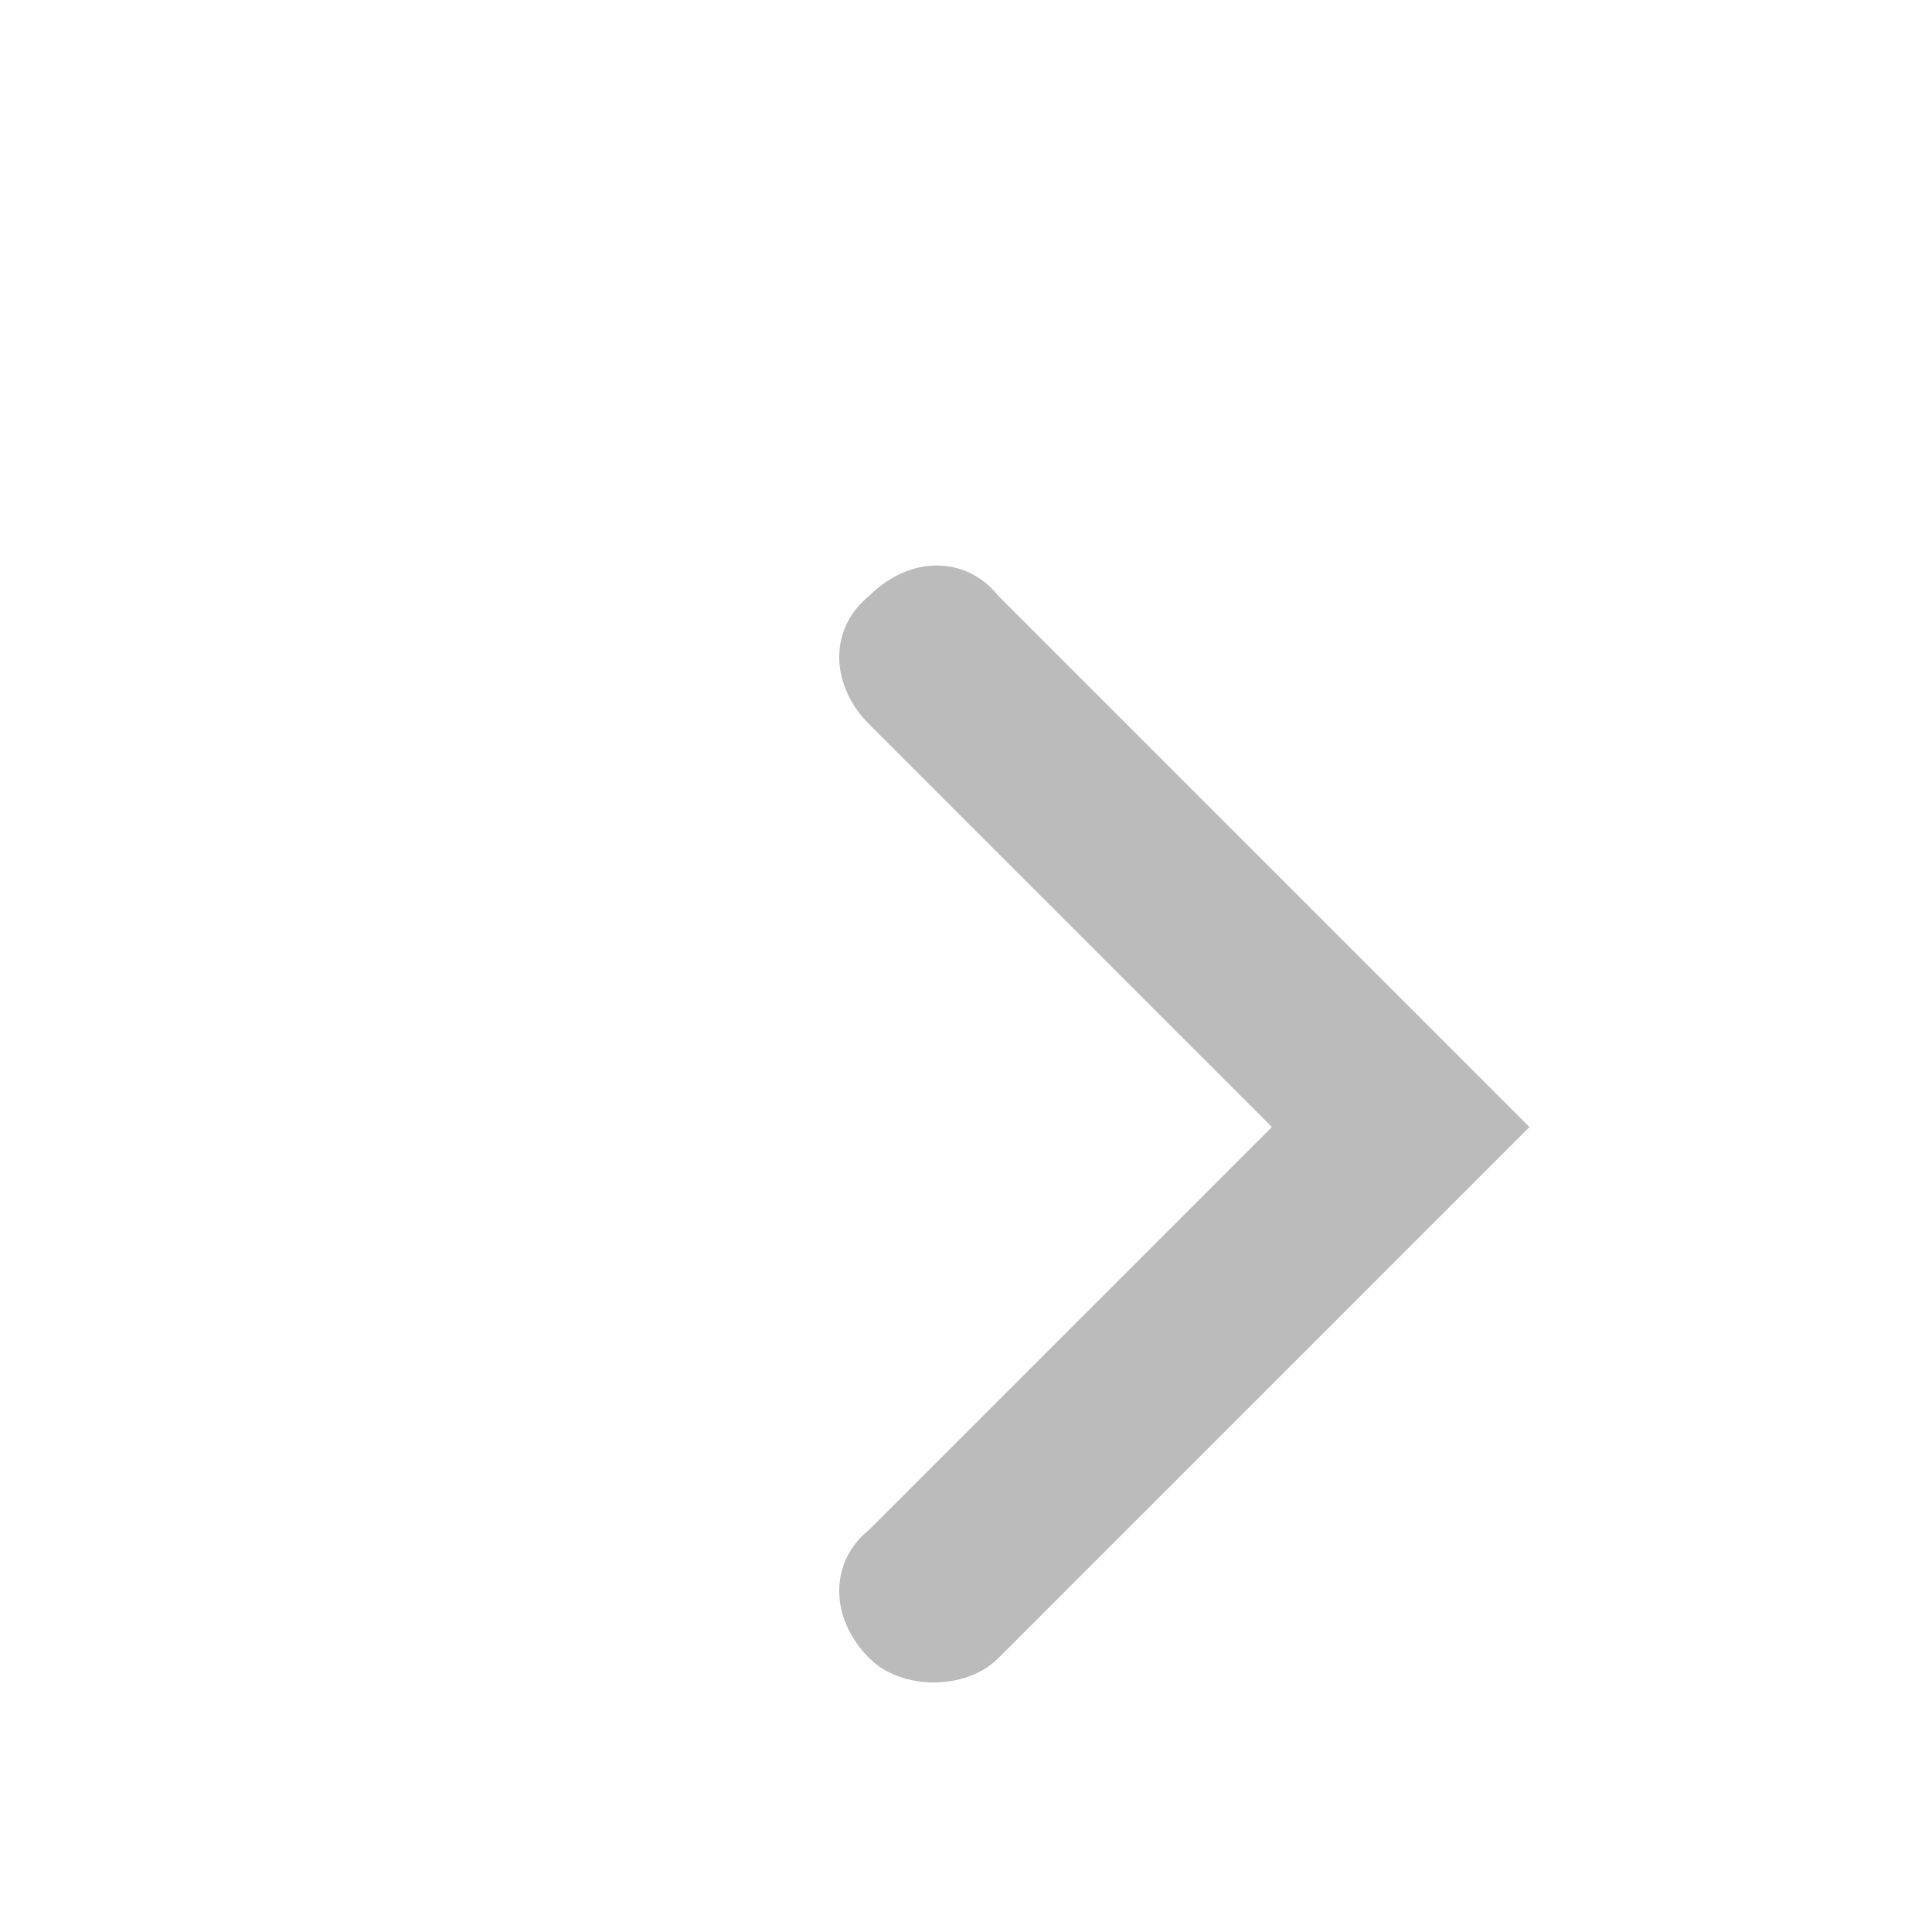
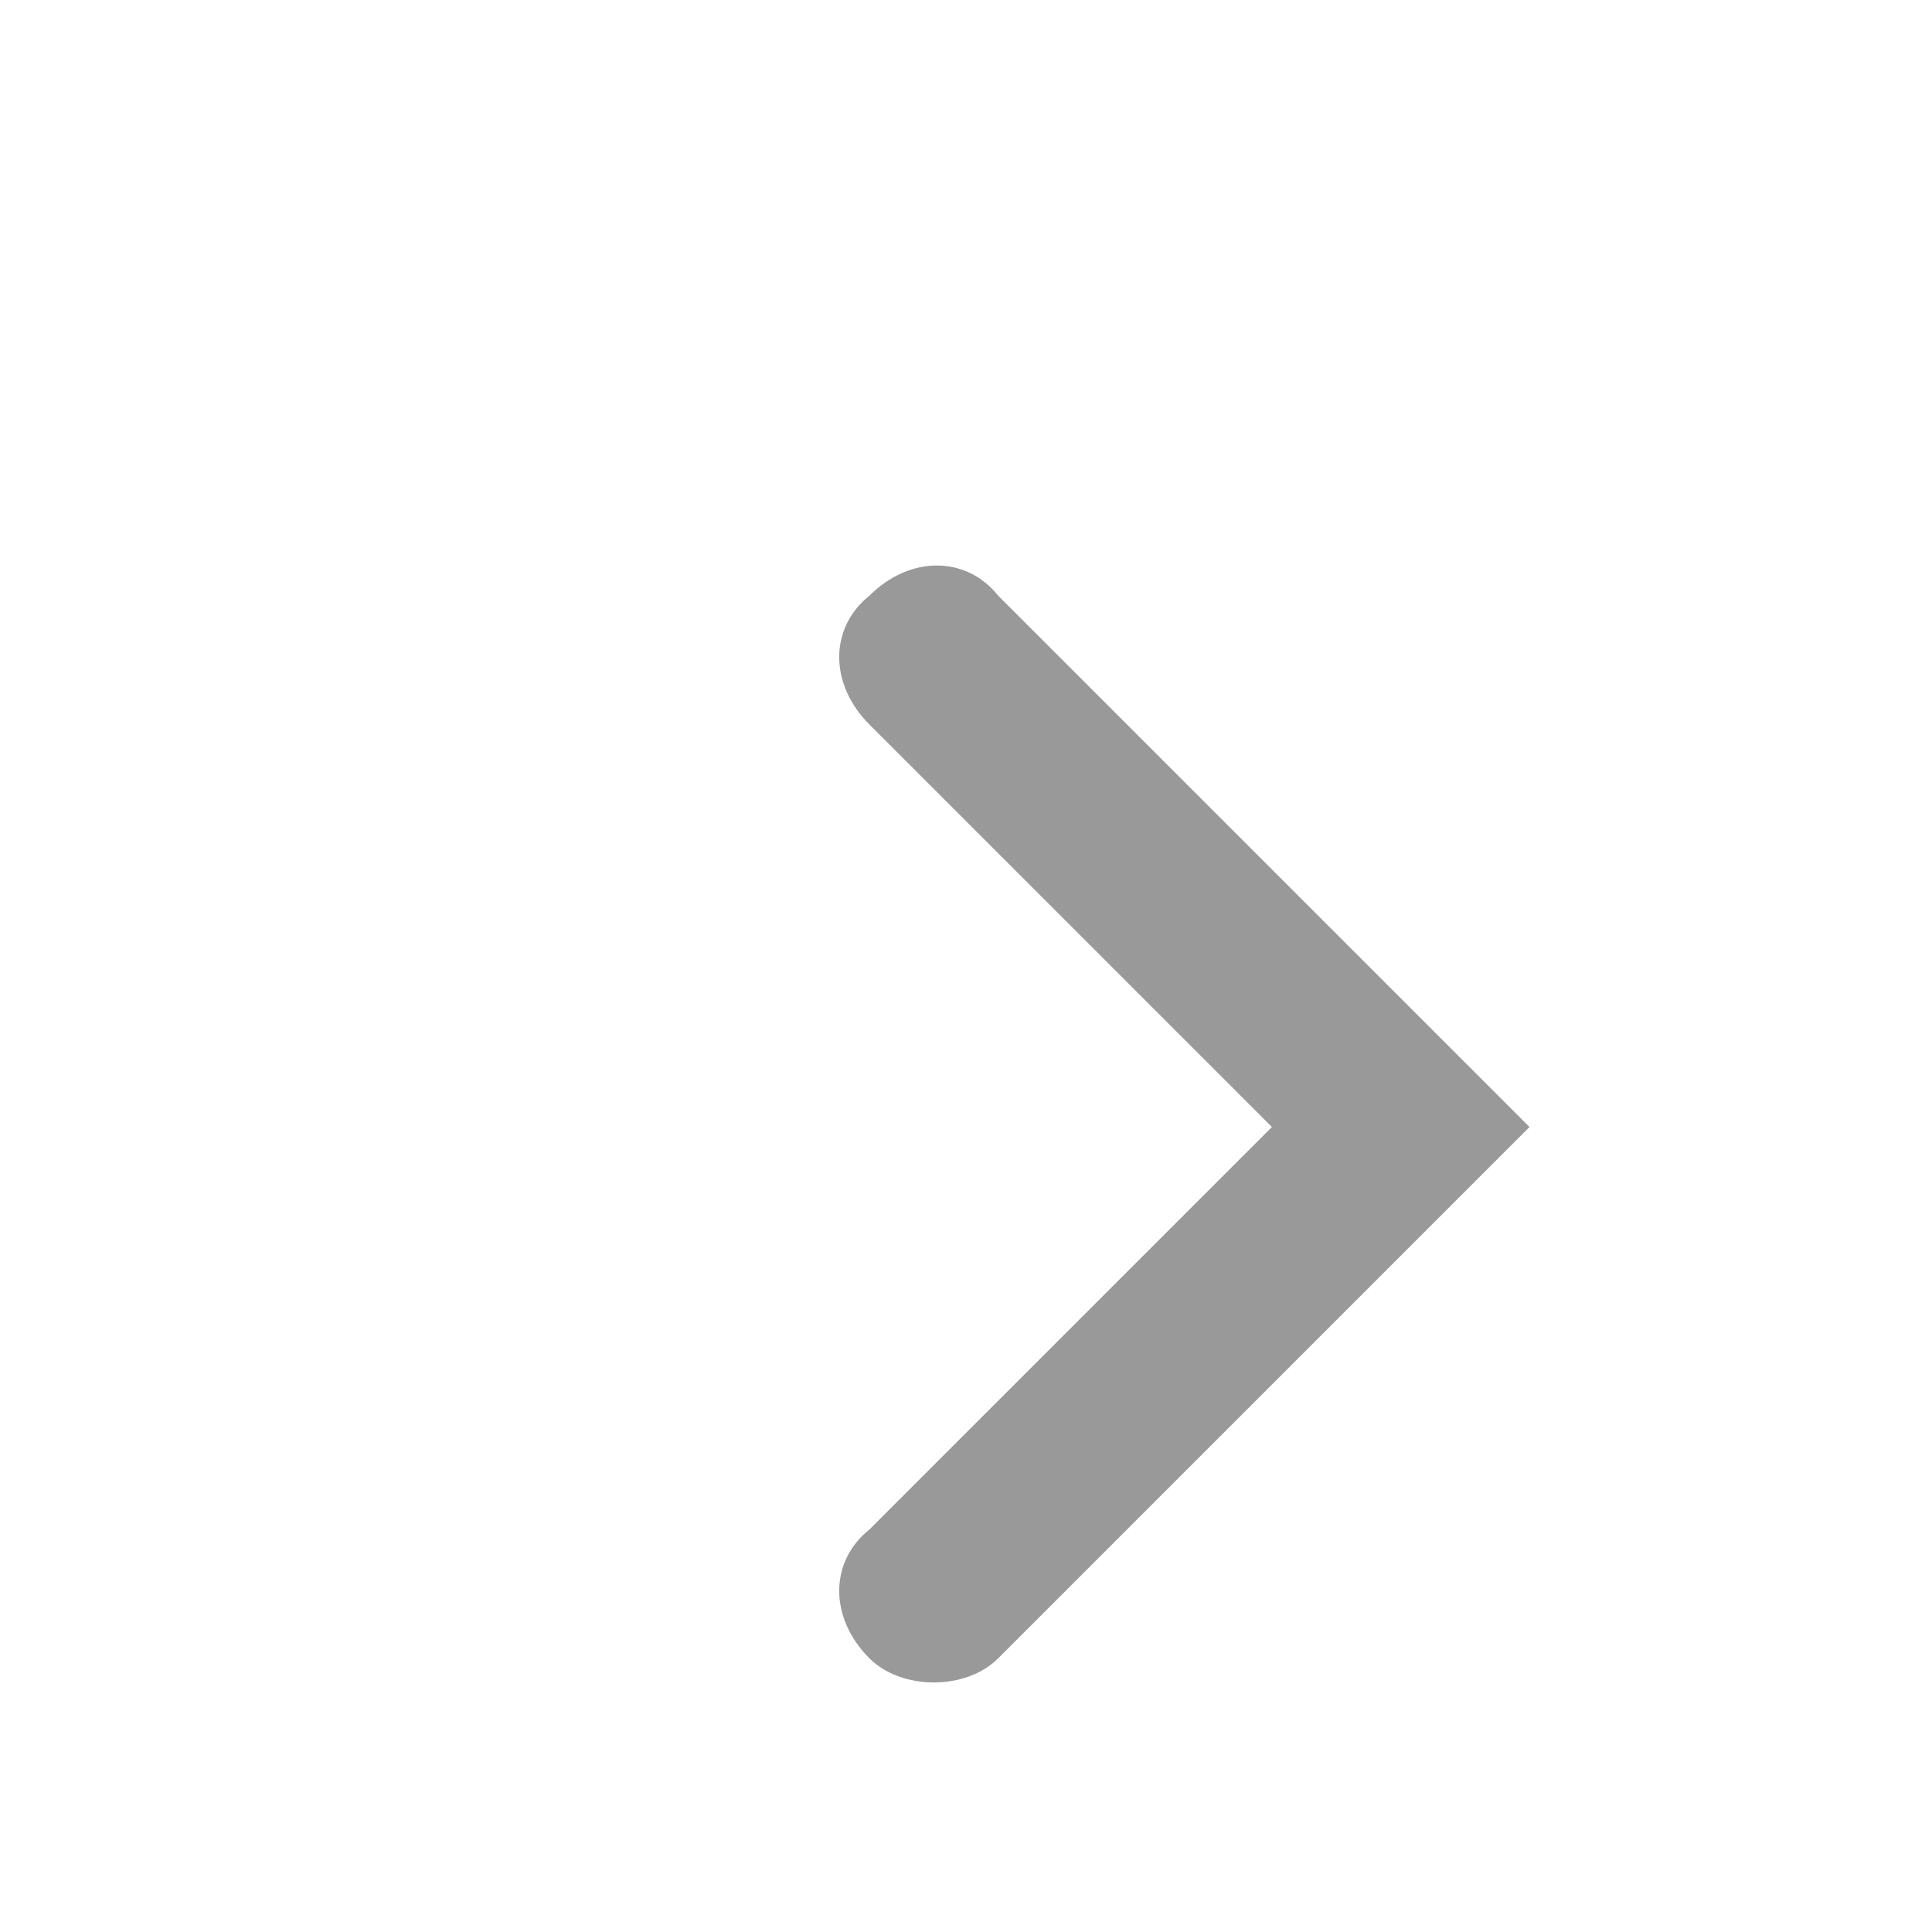
<svg xmlns="http://www.w3.org/2000/svg" version="1.1" id="Layer_1" x="0px" y="0px" viewBox="-2 -2 24 24" width="1em" height="1em" style="enable-background:new 0 0 24 24;" xml:space="preserve">
  <style type="text/css">
- 	.st0{fill:#bbbbbb;}
+ 	.st0{fill:#999999;}
</style>
  <path class="st0" d="M9.6,18.9c-0.3,0-0.6-0.1-0.8-0.3c-0.5-0.5-0.5-1.2,0-1.6l5-5l-5-5c-0.5-0.5-0.5-1.2,0-1.6  c0.5-0.5,1.2-0.5,1.6,0L17,12l-6.6,6.6C10.2,18.8,9.9,18.9,9.6,18.9z" />
</svg>
